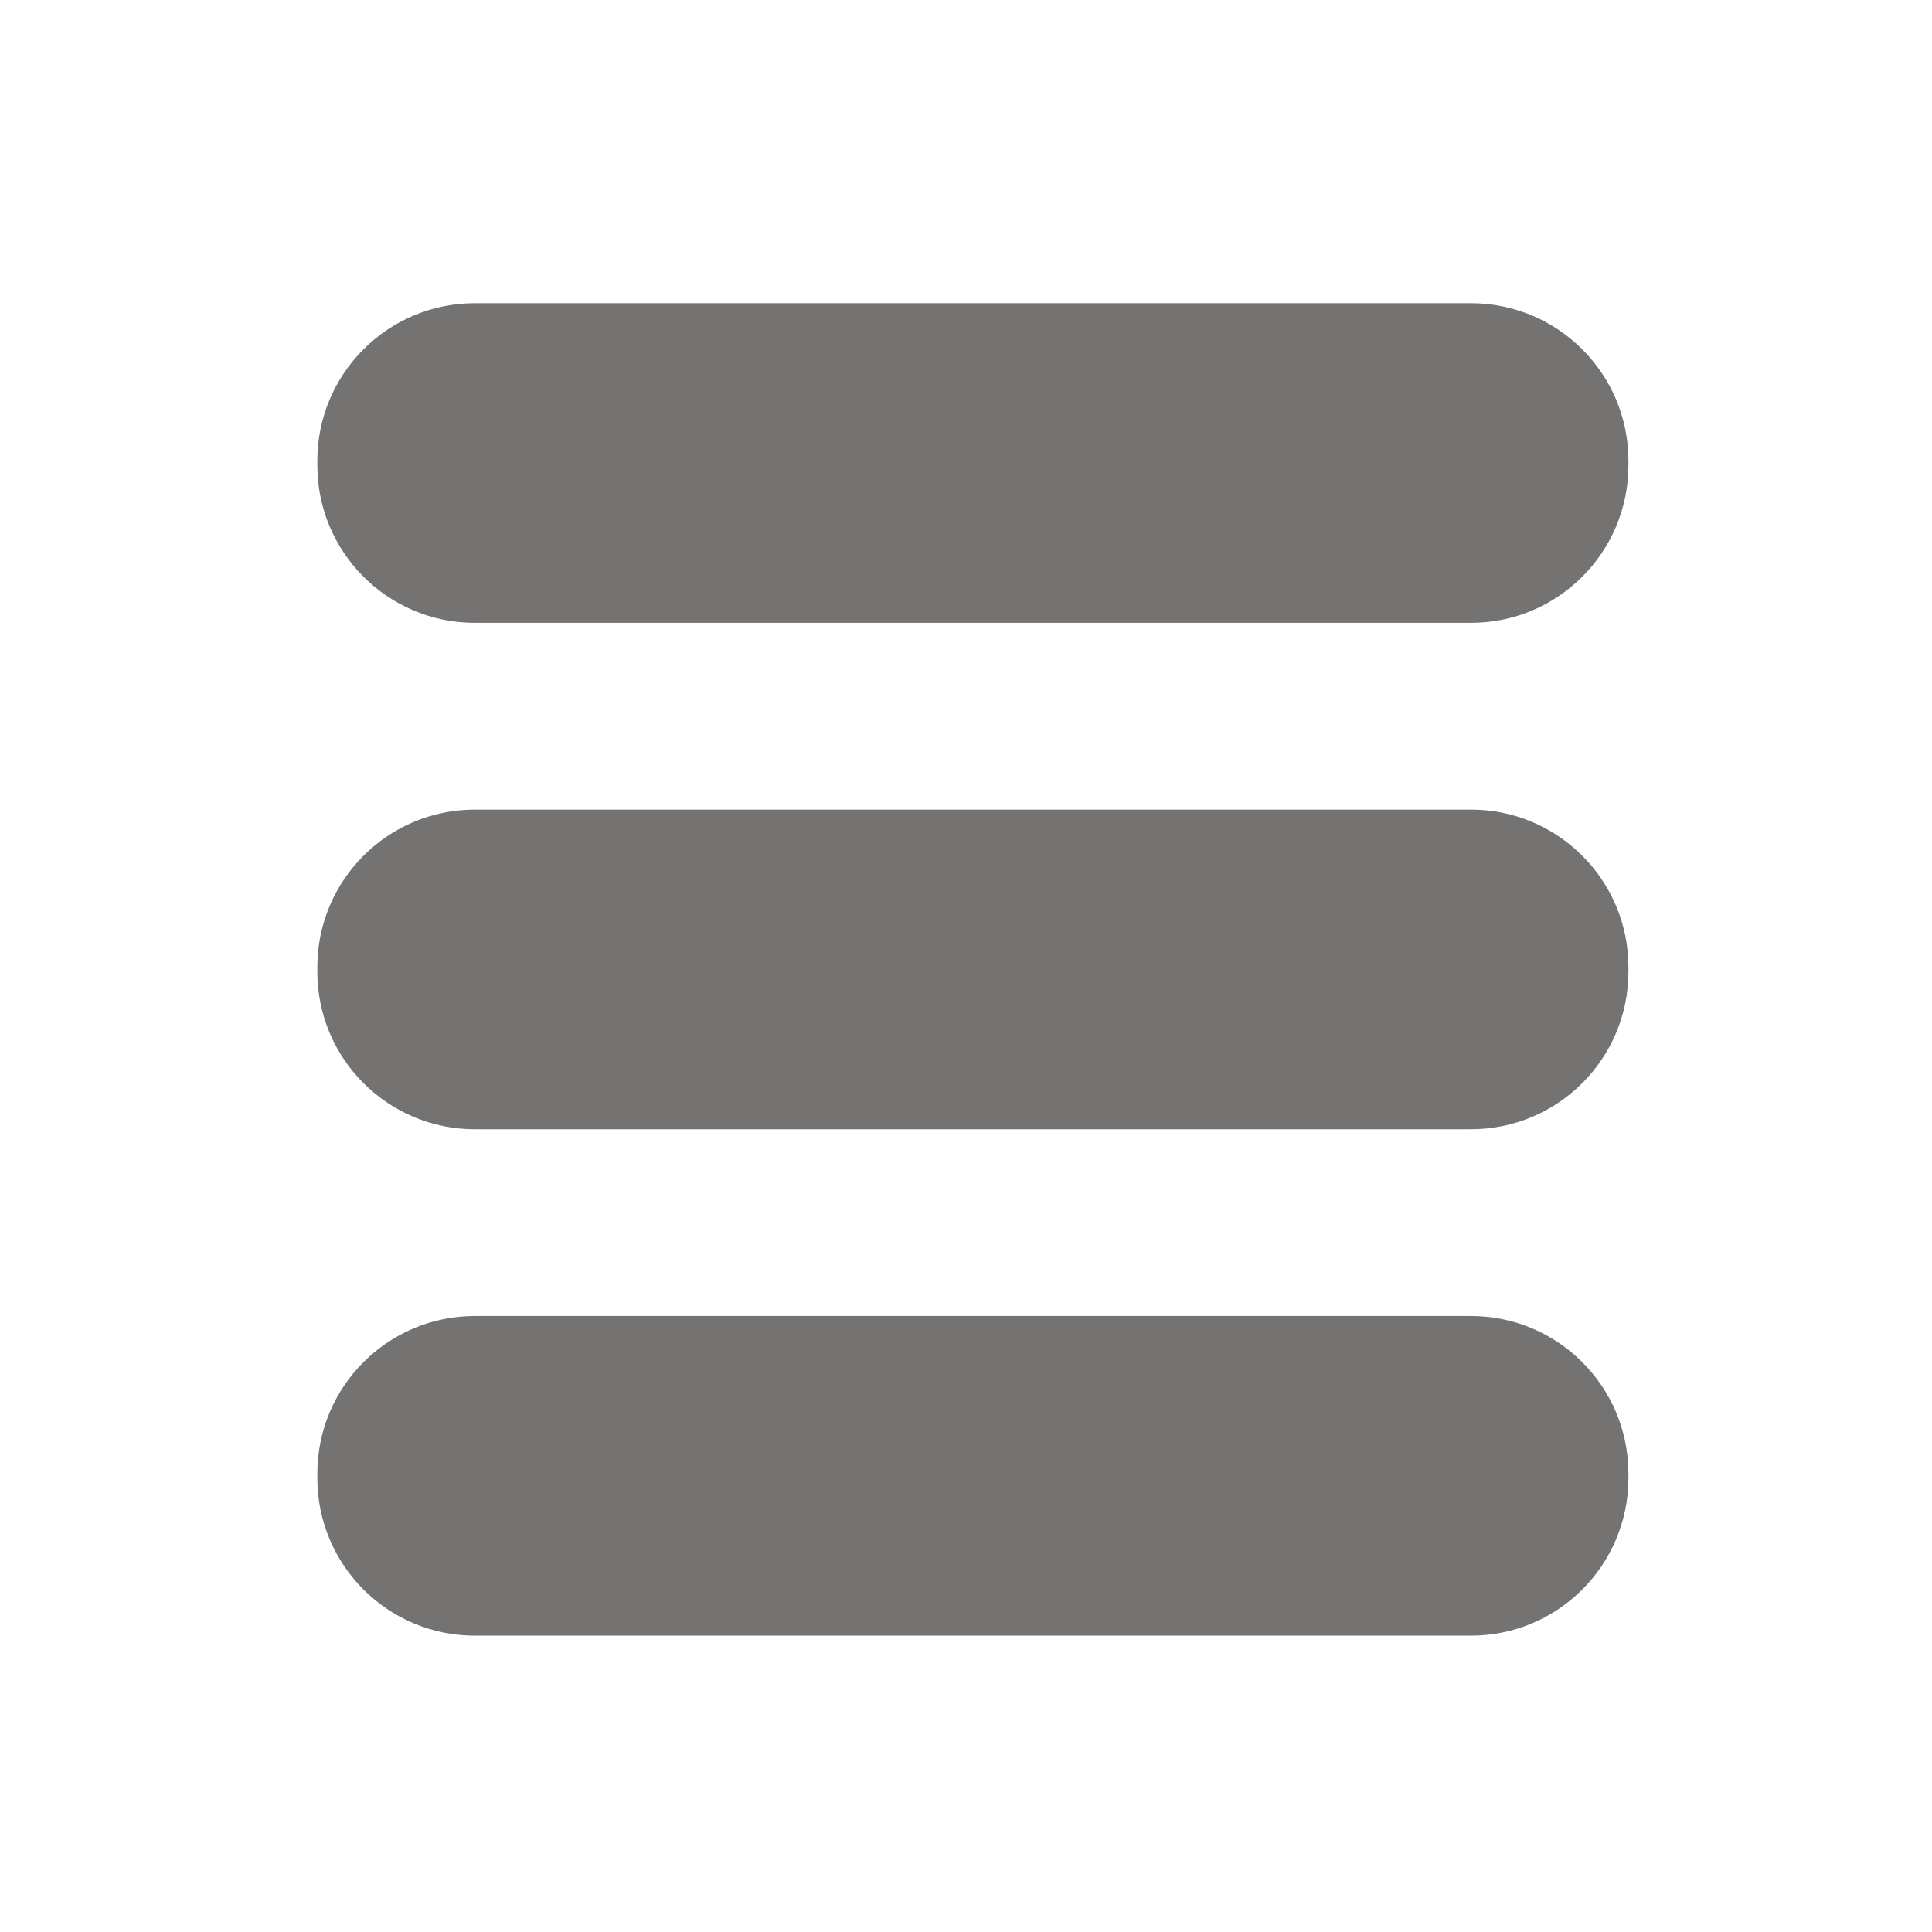
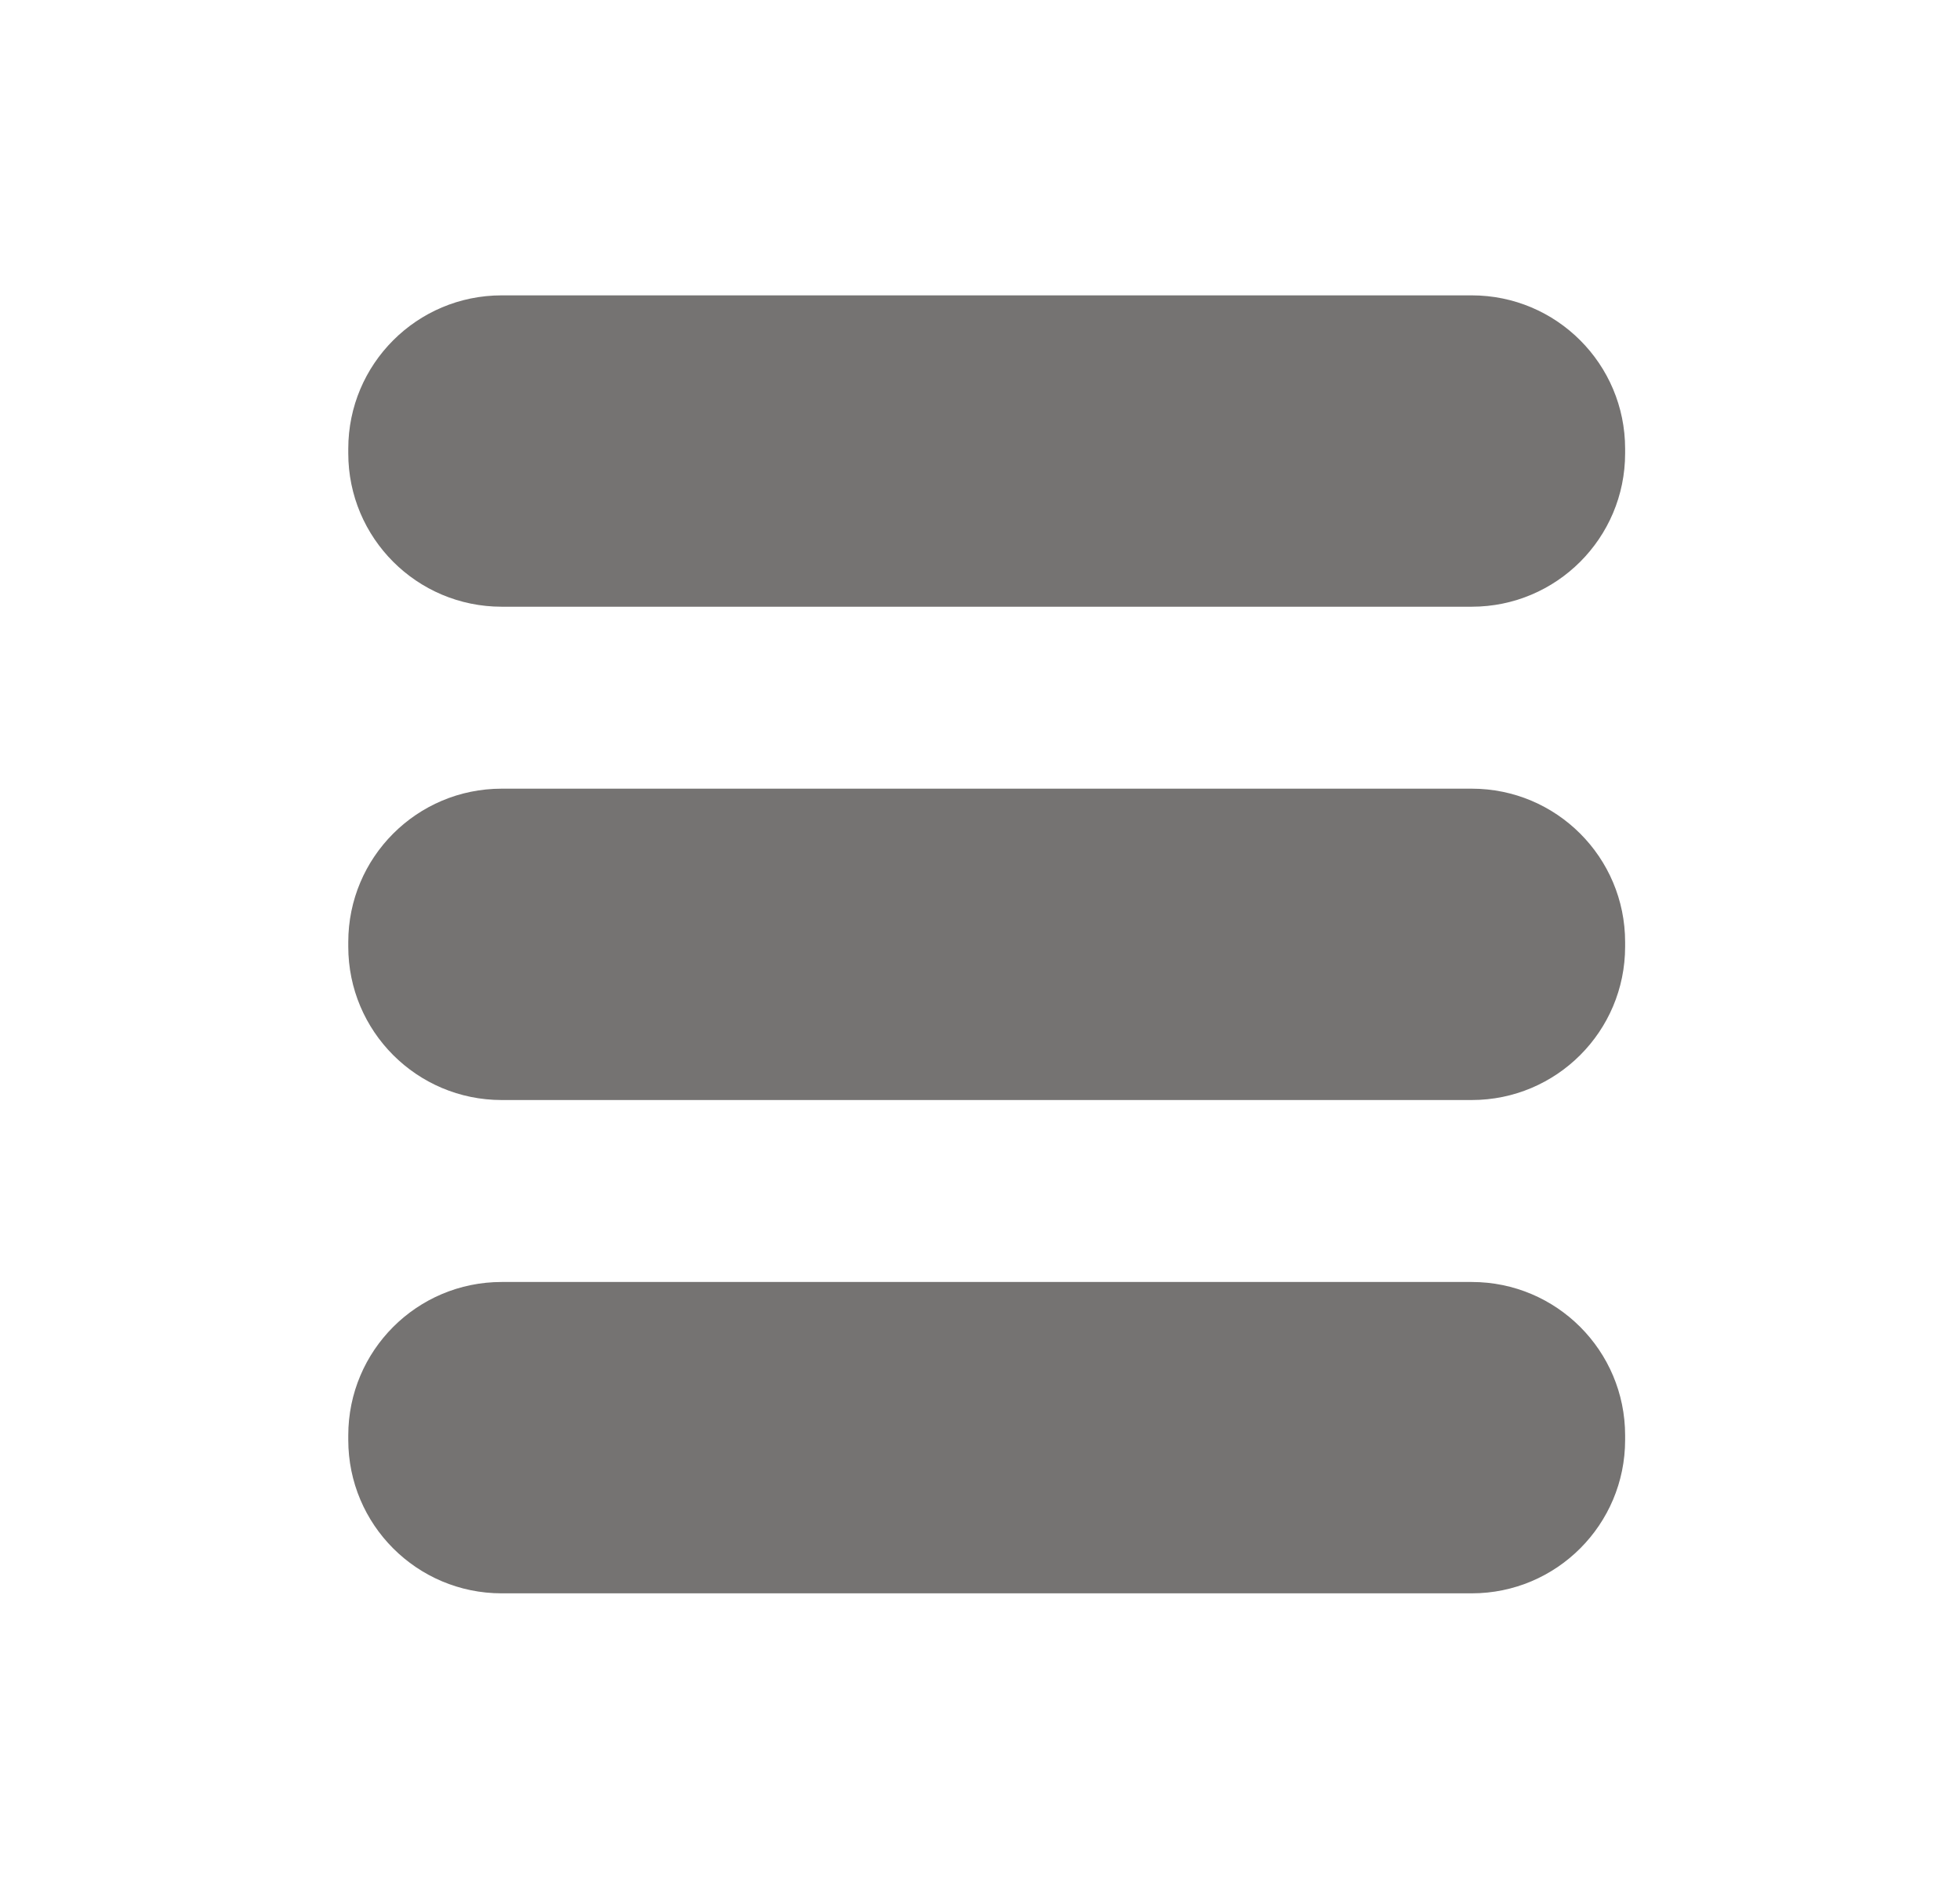
- <svg xmlns="http://www.w3.org/2000/svg" viewBox="0 0 500 500">
+ <svg xmlns="http://www.w3.org/2000/svg" width="25" height="24" viewBox="0 0 500 500">
  <defs>
    <style>.cls-1{fill:#757372;}</style>
  </defs>
  <g id="hamburger_lm">
    <rect class="cls-1" x="82.13" y="209.53" width="339.3" height="82.72" rx="40.76" />
    <rect class="cls-1" x="82.13" y="340.59" width="339.3" height="82.72" rx="40.76" />
    <rect class="cls-1" x="82.13" y="78.47" width="339.3" height="82.72" rx="40.76" />
  </g>
</svg>
